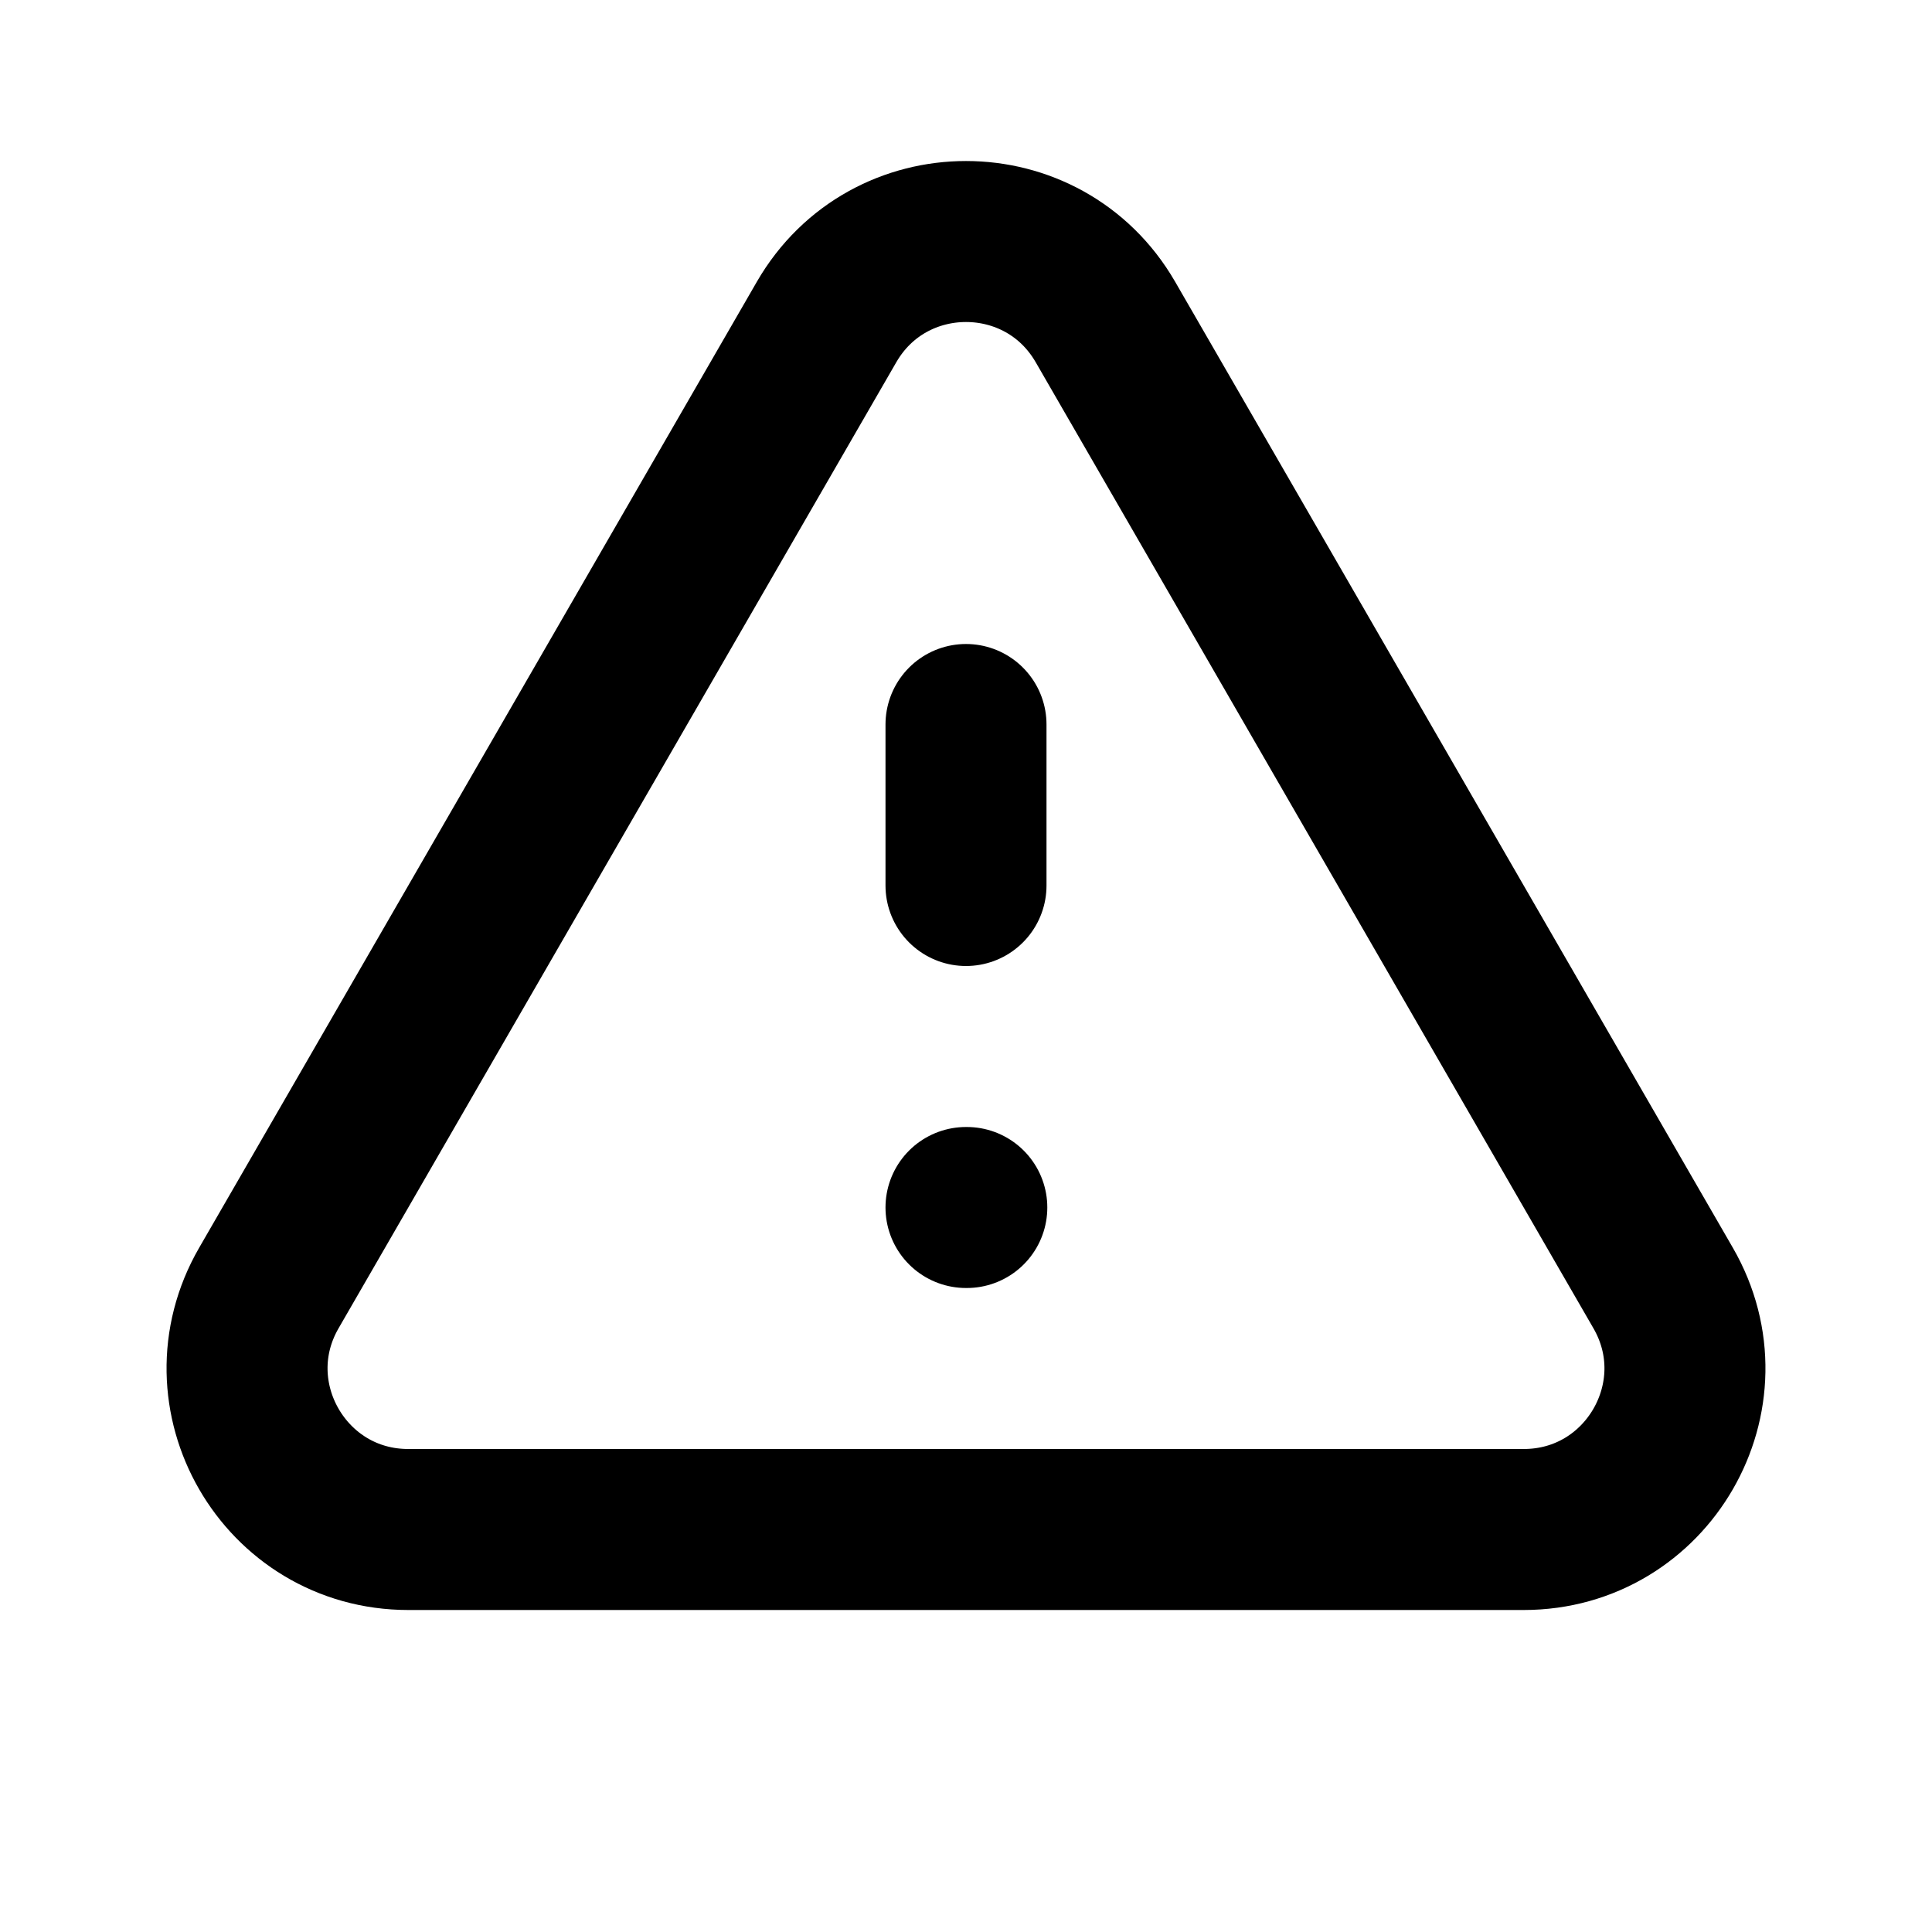
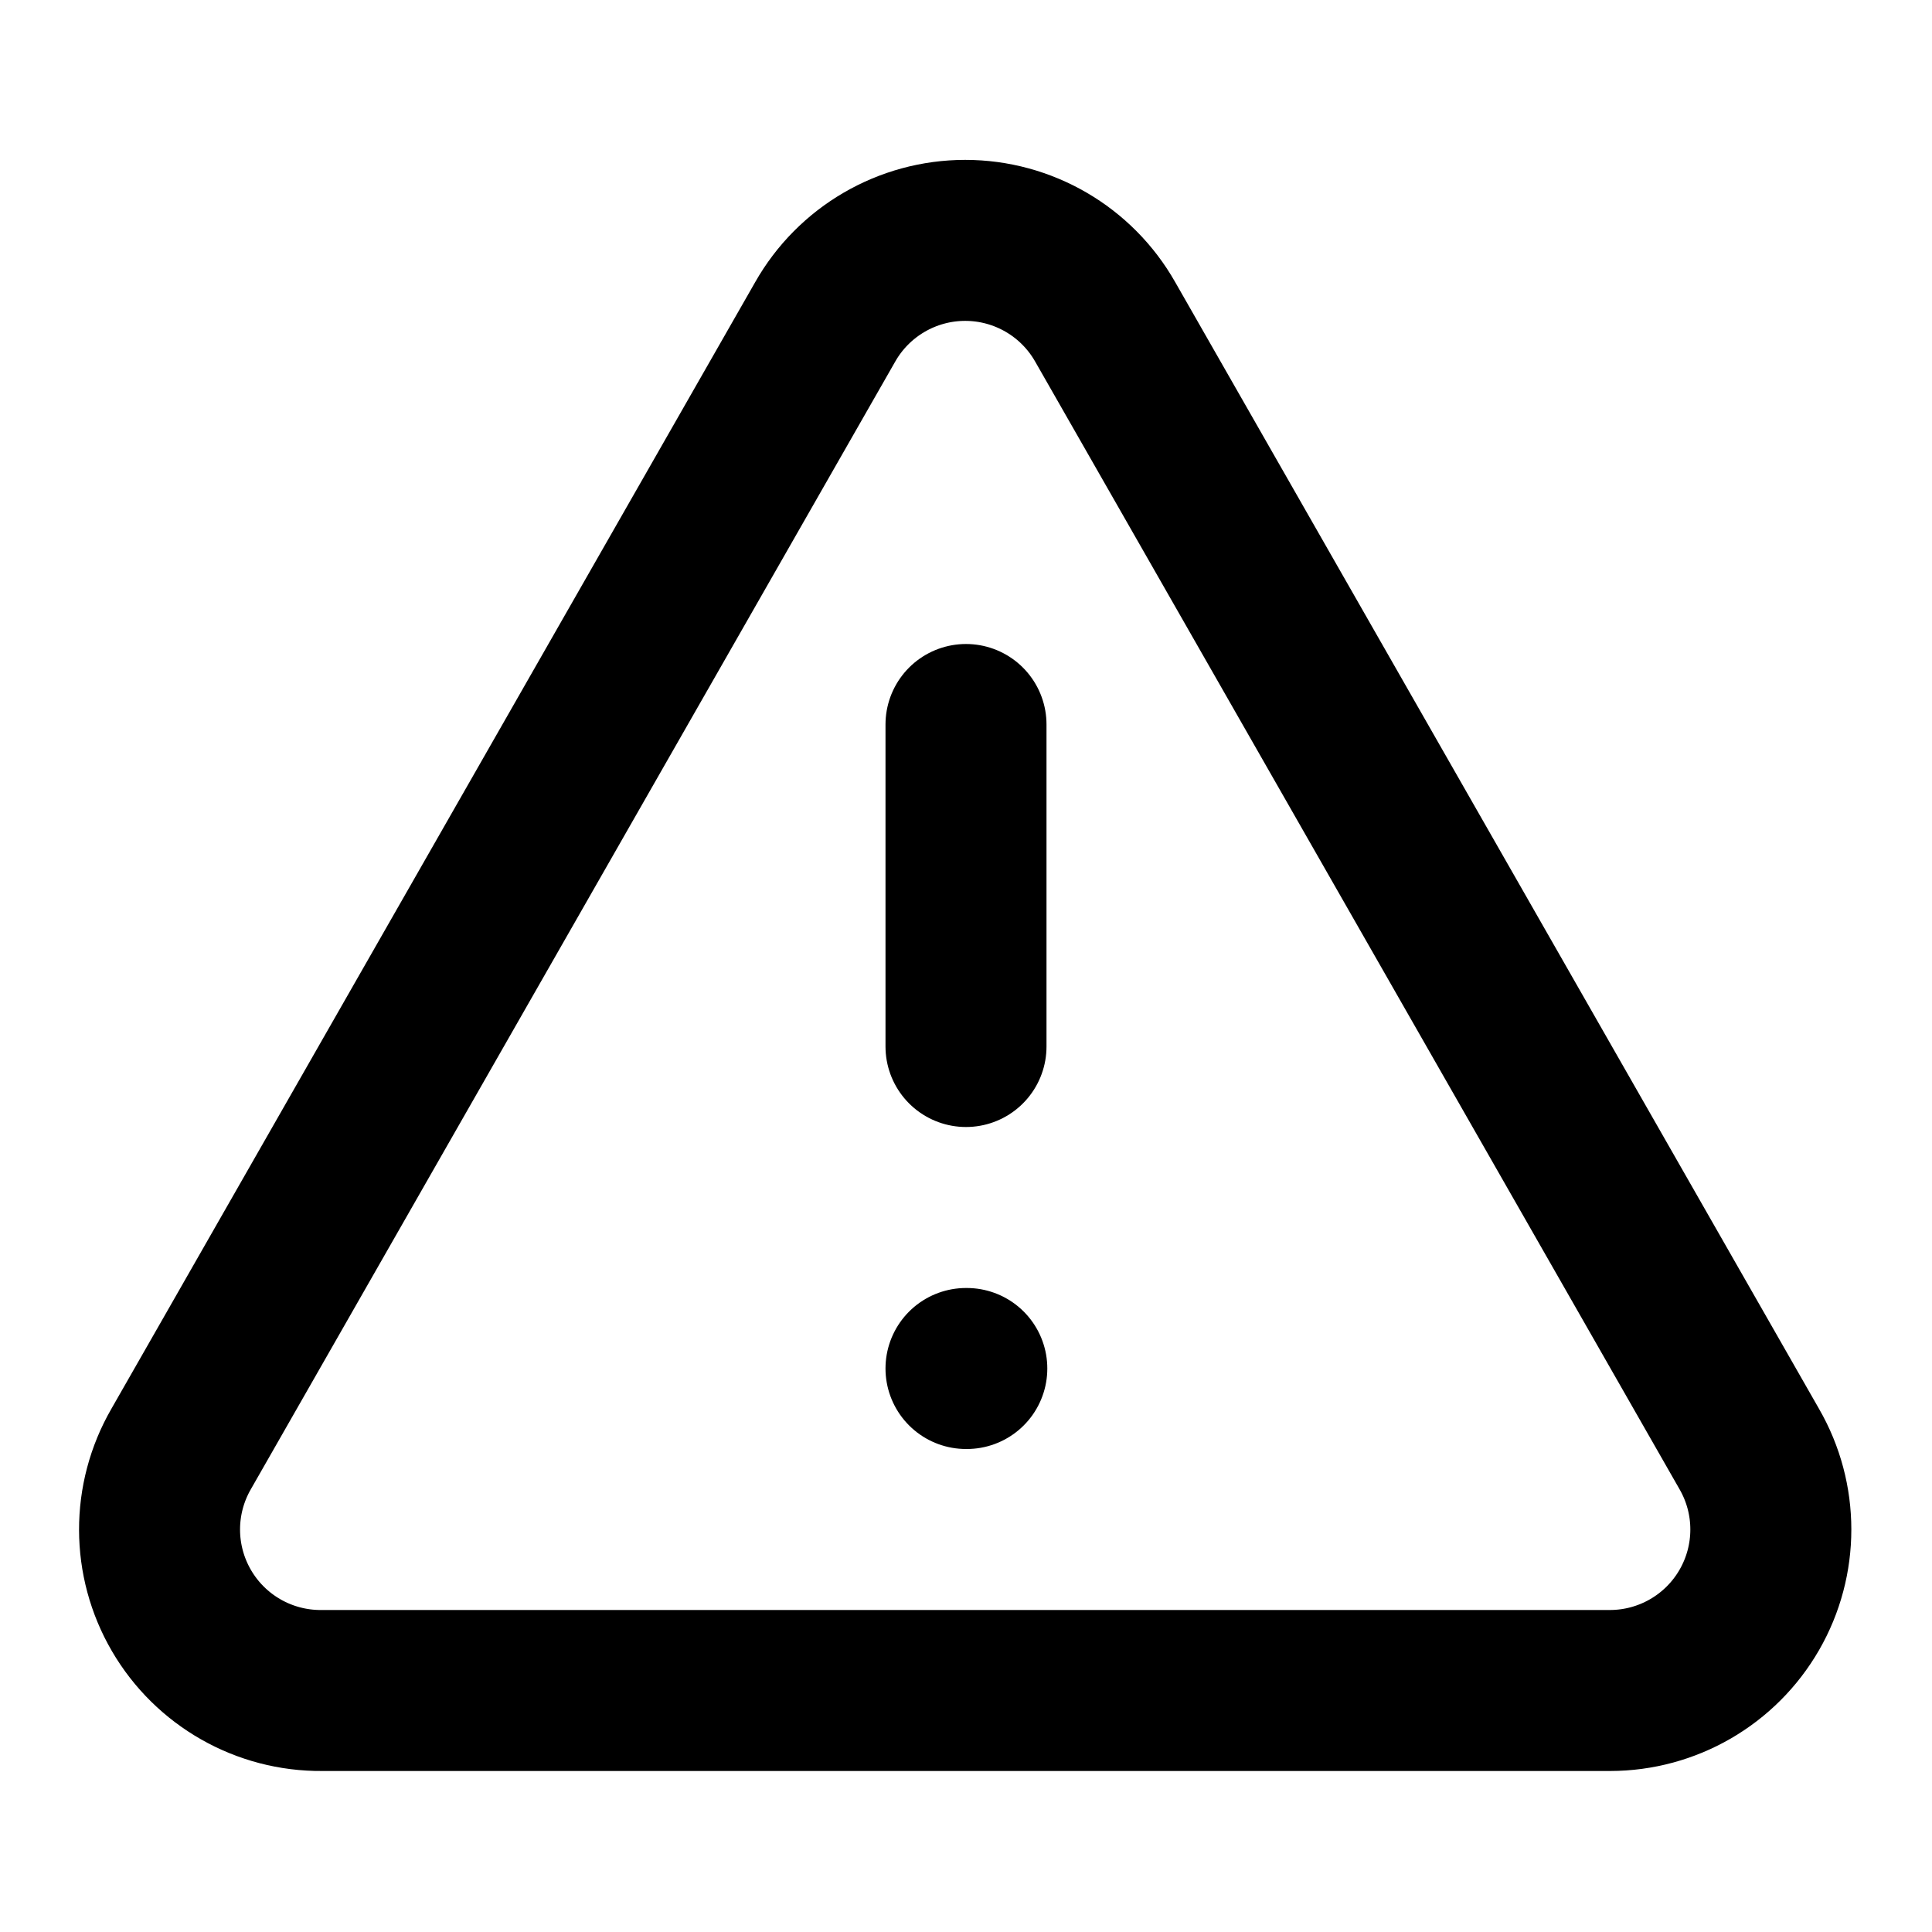
- <svg xmlns="http://www.w3.org/2000/svg" width="24" height="24" viewBox="0 0 24 24" fill="none">
-   <path d="M12 9V11M12 15H12.01M5.072 19H18.928C20.468 19 21.43 17.333 20.66 16L13.732 4C12.962 2.667 11.038 2.667 10.268 4L3.34 16C2.57 17.333 3.532 19 5.072 19Z" stroke="black" stroke-width="2" stroke-linecap="round" stroke-linejoin="round" />
+ <svg xmlns="http://www.w3.org/2000/svg" width="24" height="24" viewBox="0 0 24 24" fill="none" stroke="black" stroke-width="2" stroke-linecap="round" stroke-linejoin="round">
+   <path d="m21.73 18-8-14a2 2 0 0 0-3.48 0l-8 14A2 2 0 0 0 4 21h16a2 2 0 0 0 1.73-3" />
+   <path d="M12 9v4" />
+   <path d="M12 17h.01" />
</svg>
